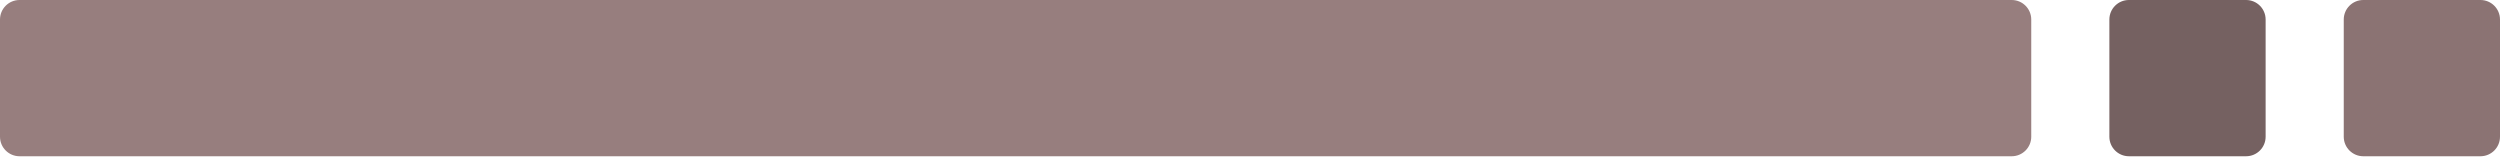
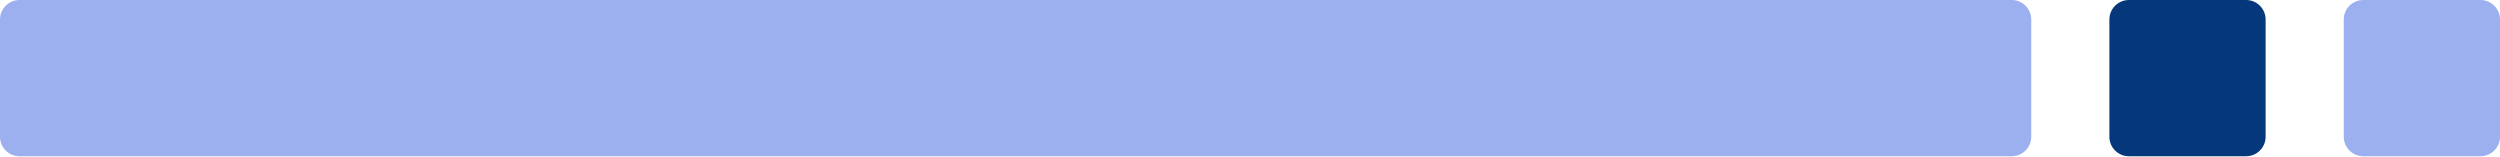
<svg xmlns="http://www.w3.org/2000/svg" width="128" height="8" viewBox="0 0 128 8" fill="none">
-   <rect width="104" height="8" rx="1" fill="#977E7E" />
-   <rect x="108" width="8" height="8" rx="1" fill="#756161" />
-   <rect x="120" width="8" height="8" rx="1" fill="#8B7373" />
+   <rect width="104" height="8" rx="1" fill="#9cb0f0" />
+   <rect x="108" width="8" height="8" rx="1" fill="#05377b" />
+   <rect x="120" width="8" height="8" rx="1" fill="#9cb0f0" />
</svg>
